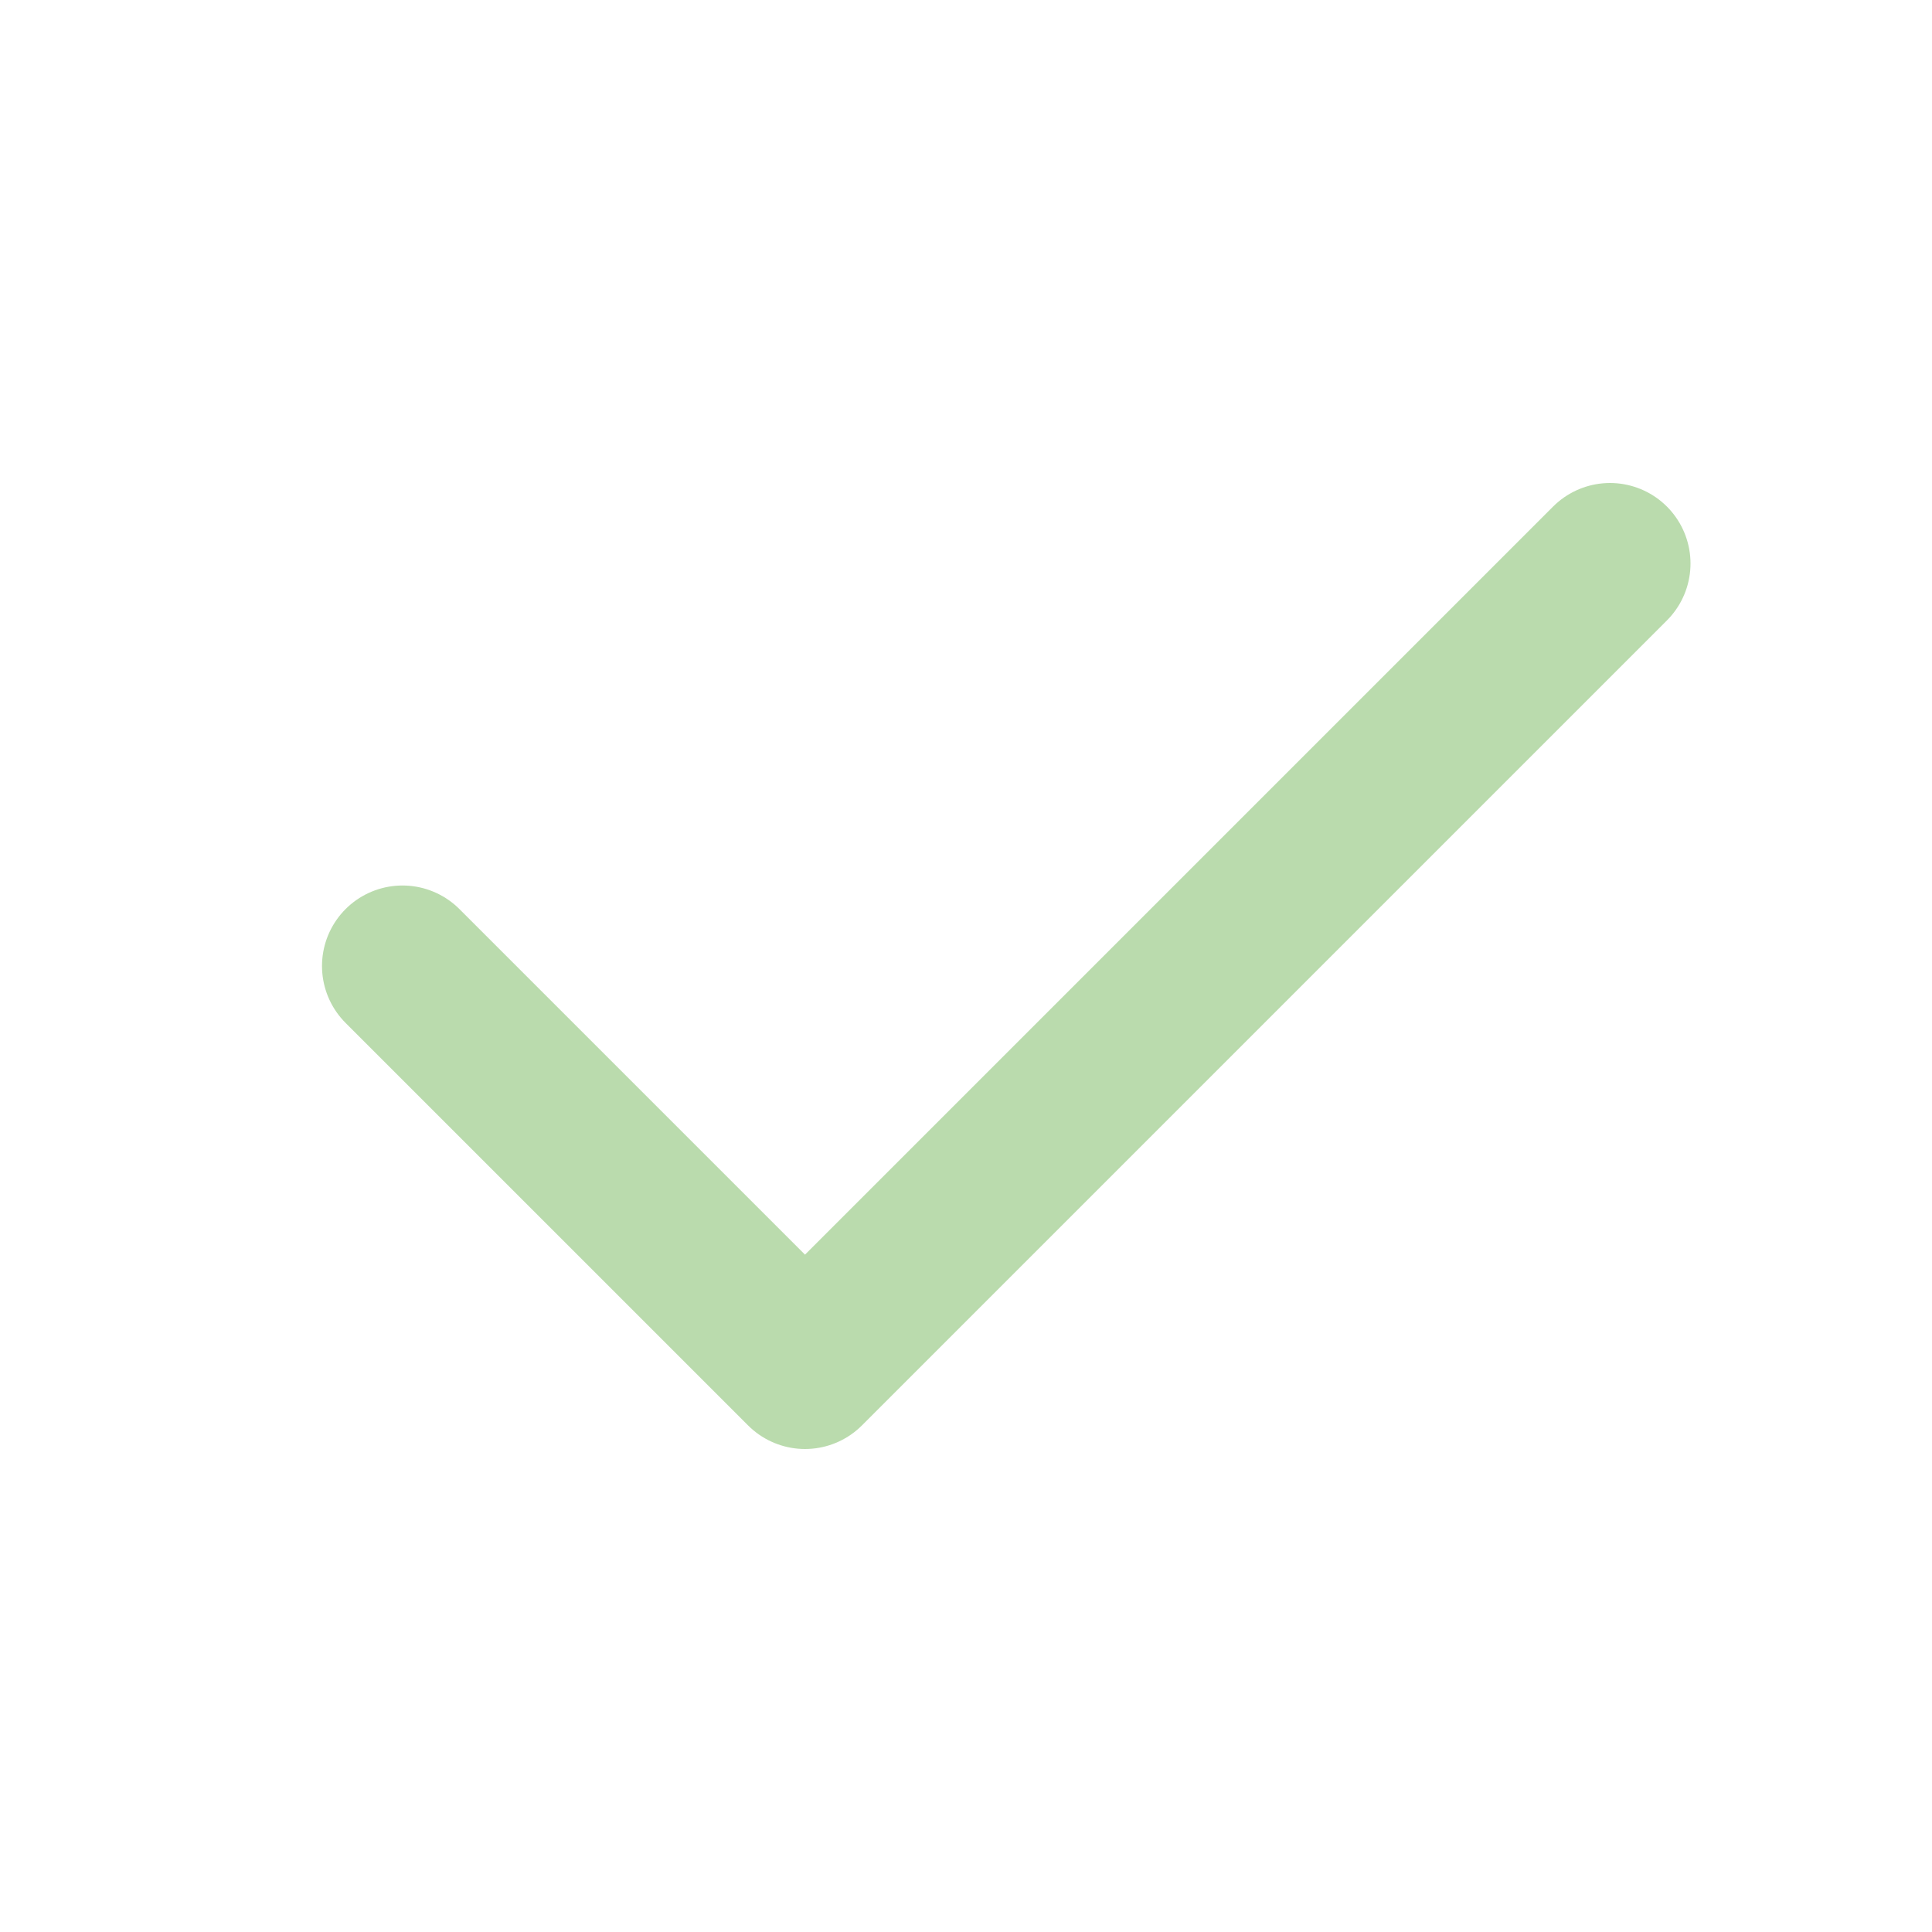
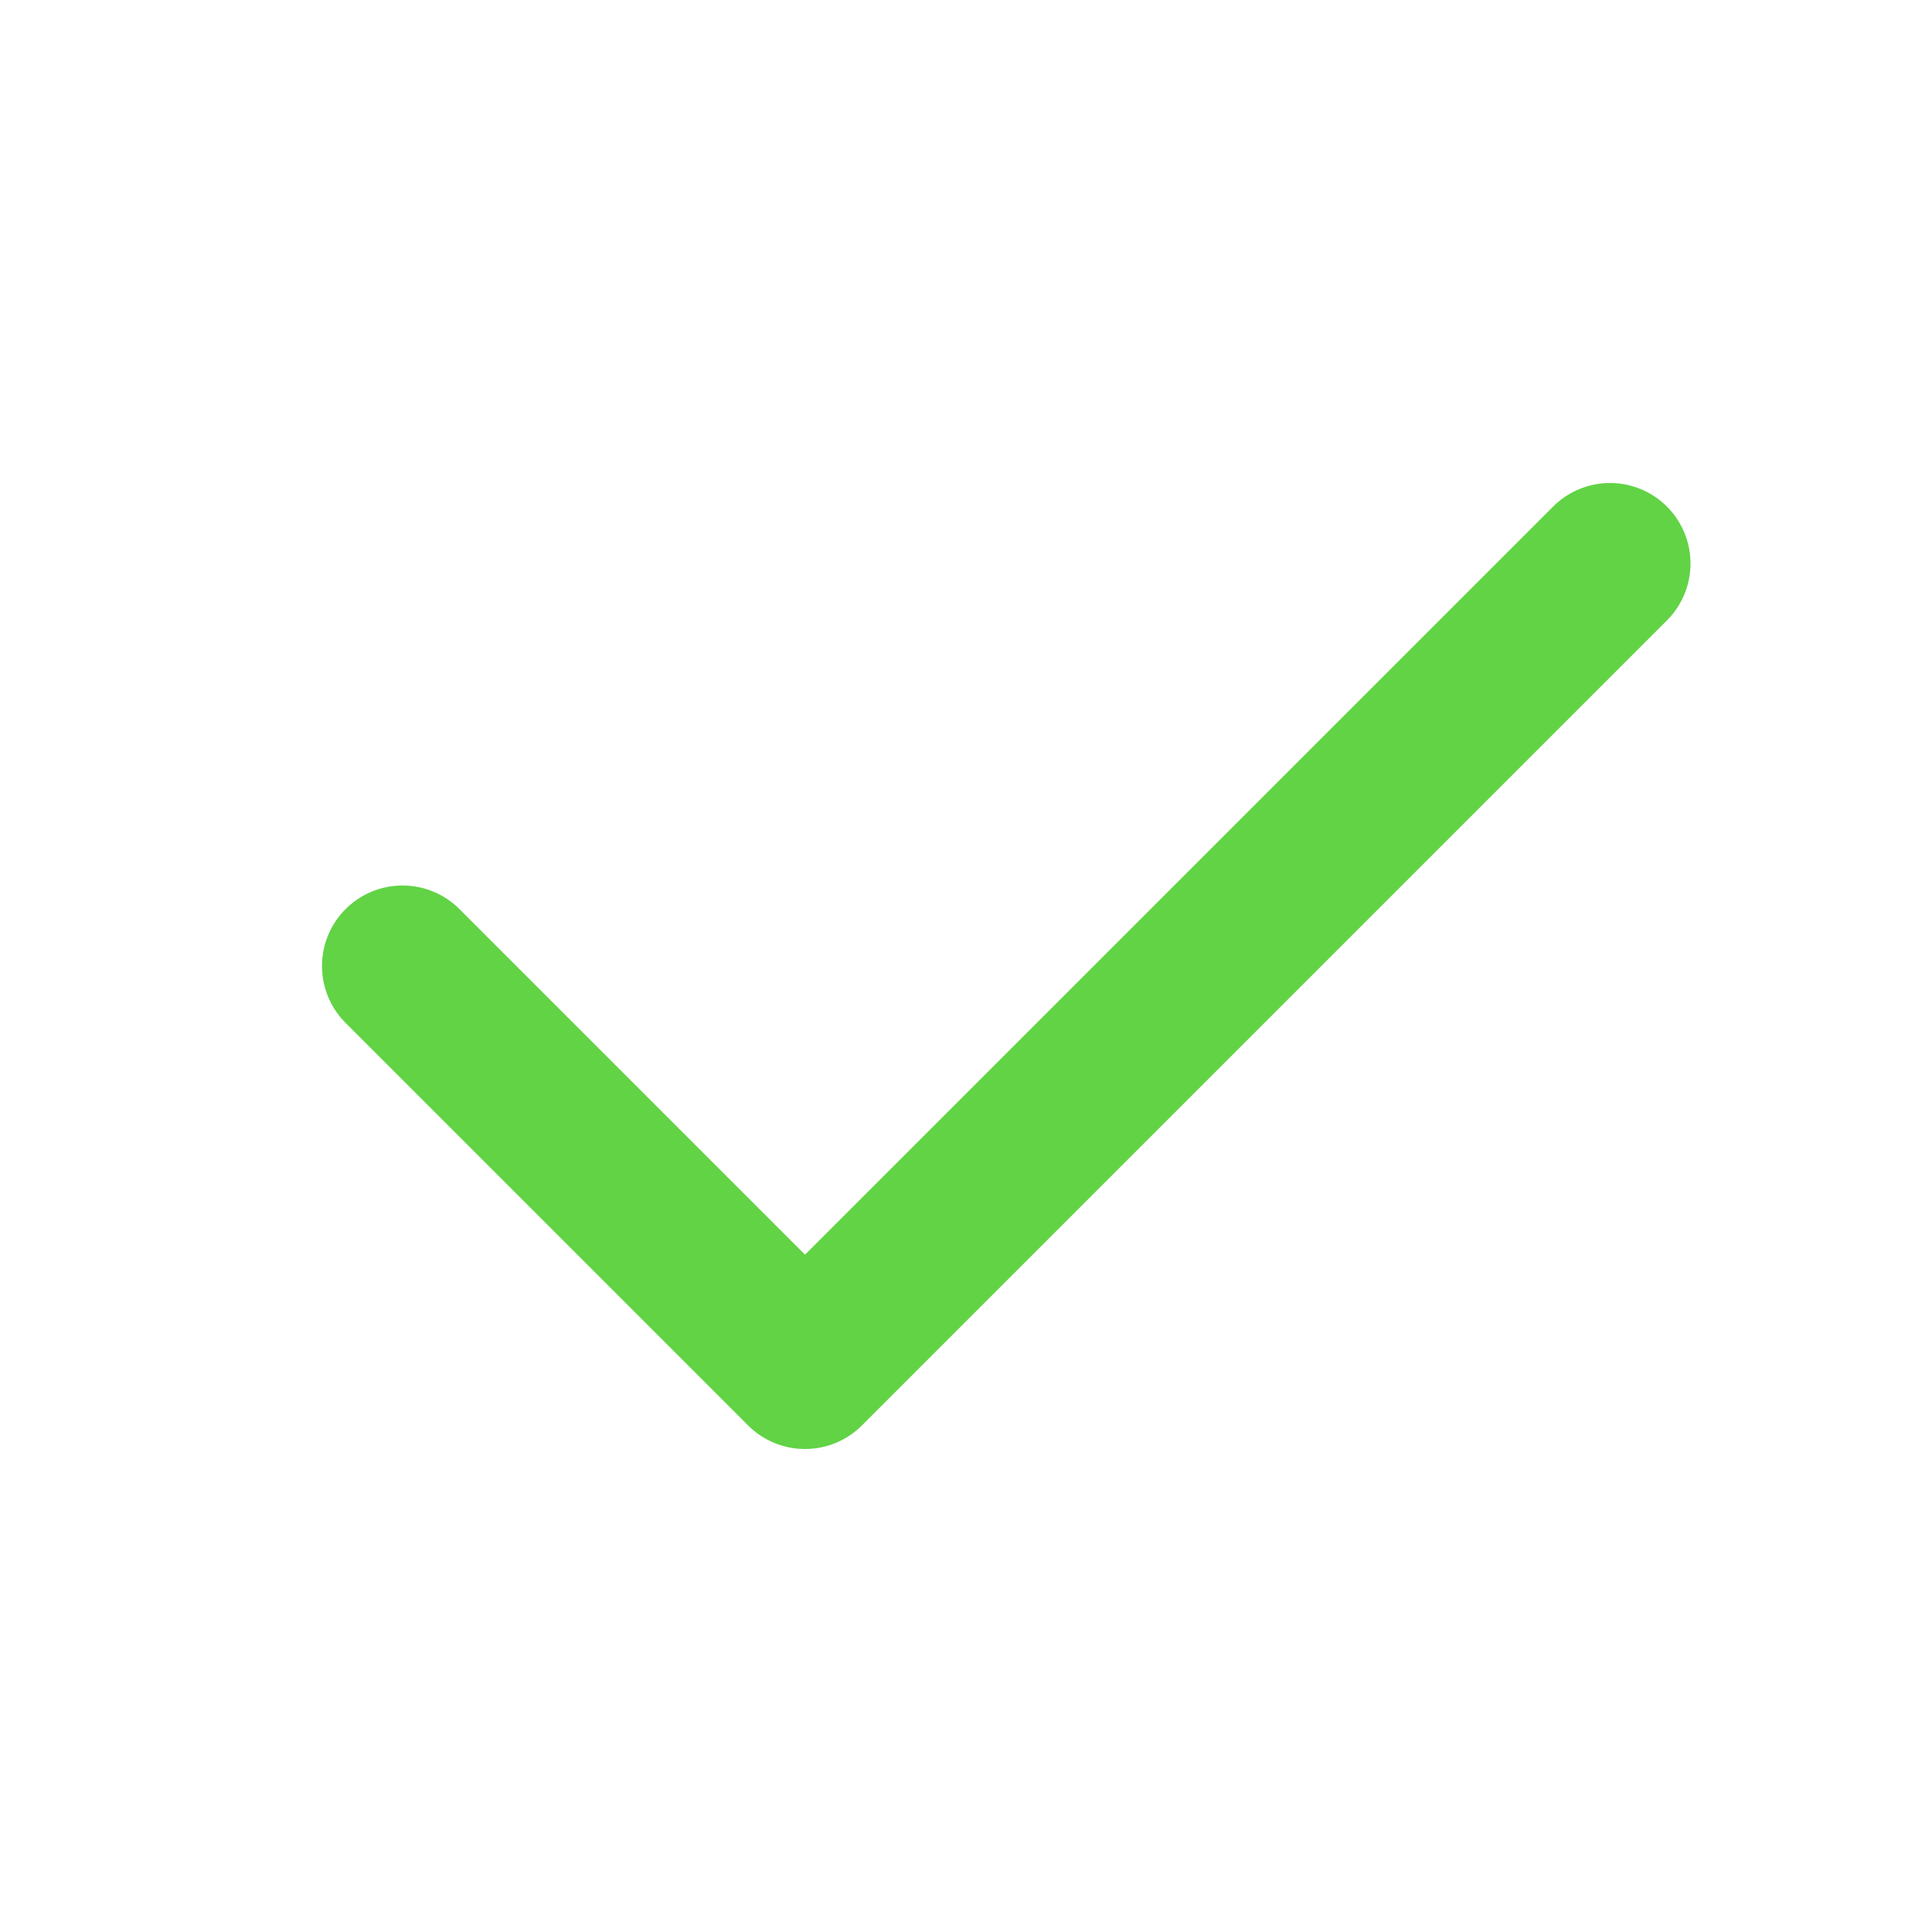
- <svg xmlns="http://www.w3.org/2000/svg" class="icon icon-tabler icon-tabler-check" width="44" height="44" viewBox="0 0 24 24" stroke-width="2" stroke="#badbad" fill="none" stroke-linecap="round" stroke-linejoin="round">
+ <svg xmlns="http://www.w3.org/2000/svg" class="icon icon-tabler icon-tabler-check" width="44" height="44" viewBox="0 0 24 24" stroke-width="2" stroke="#61d345" fill="none" stroke-linecap="round" stroke-linejoin="round">
  <path stroke="none" d="M0 0h24v24H0z" fill="none" />
  <path d="M5 12l5 5l10 -10" />
</svg>
